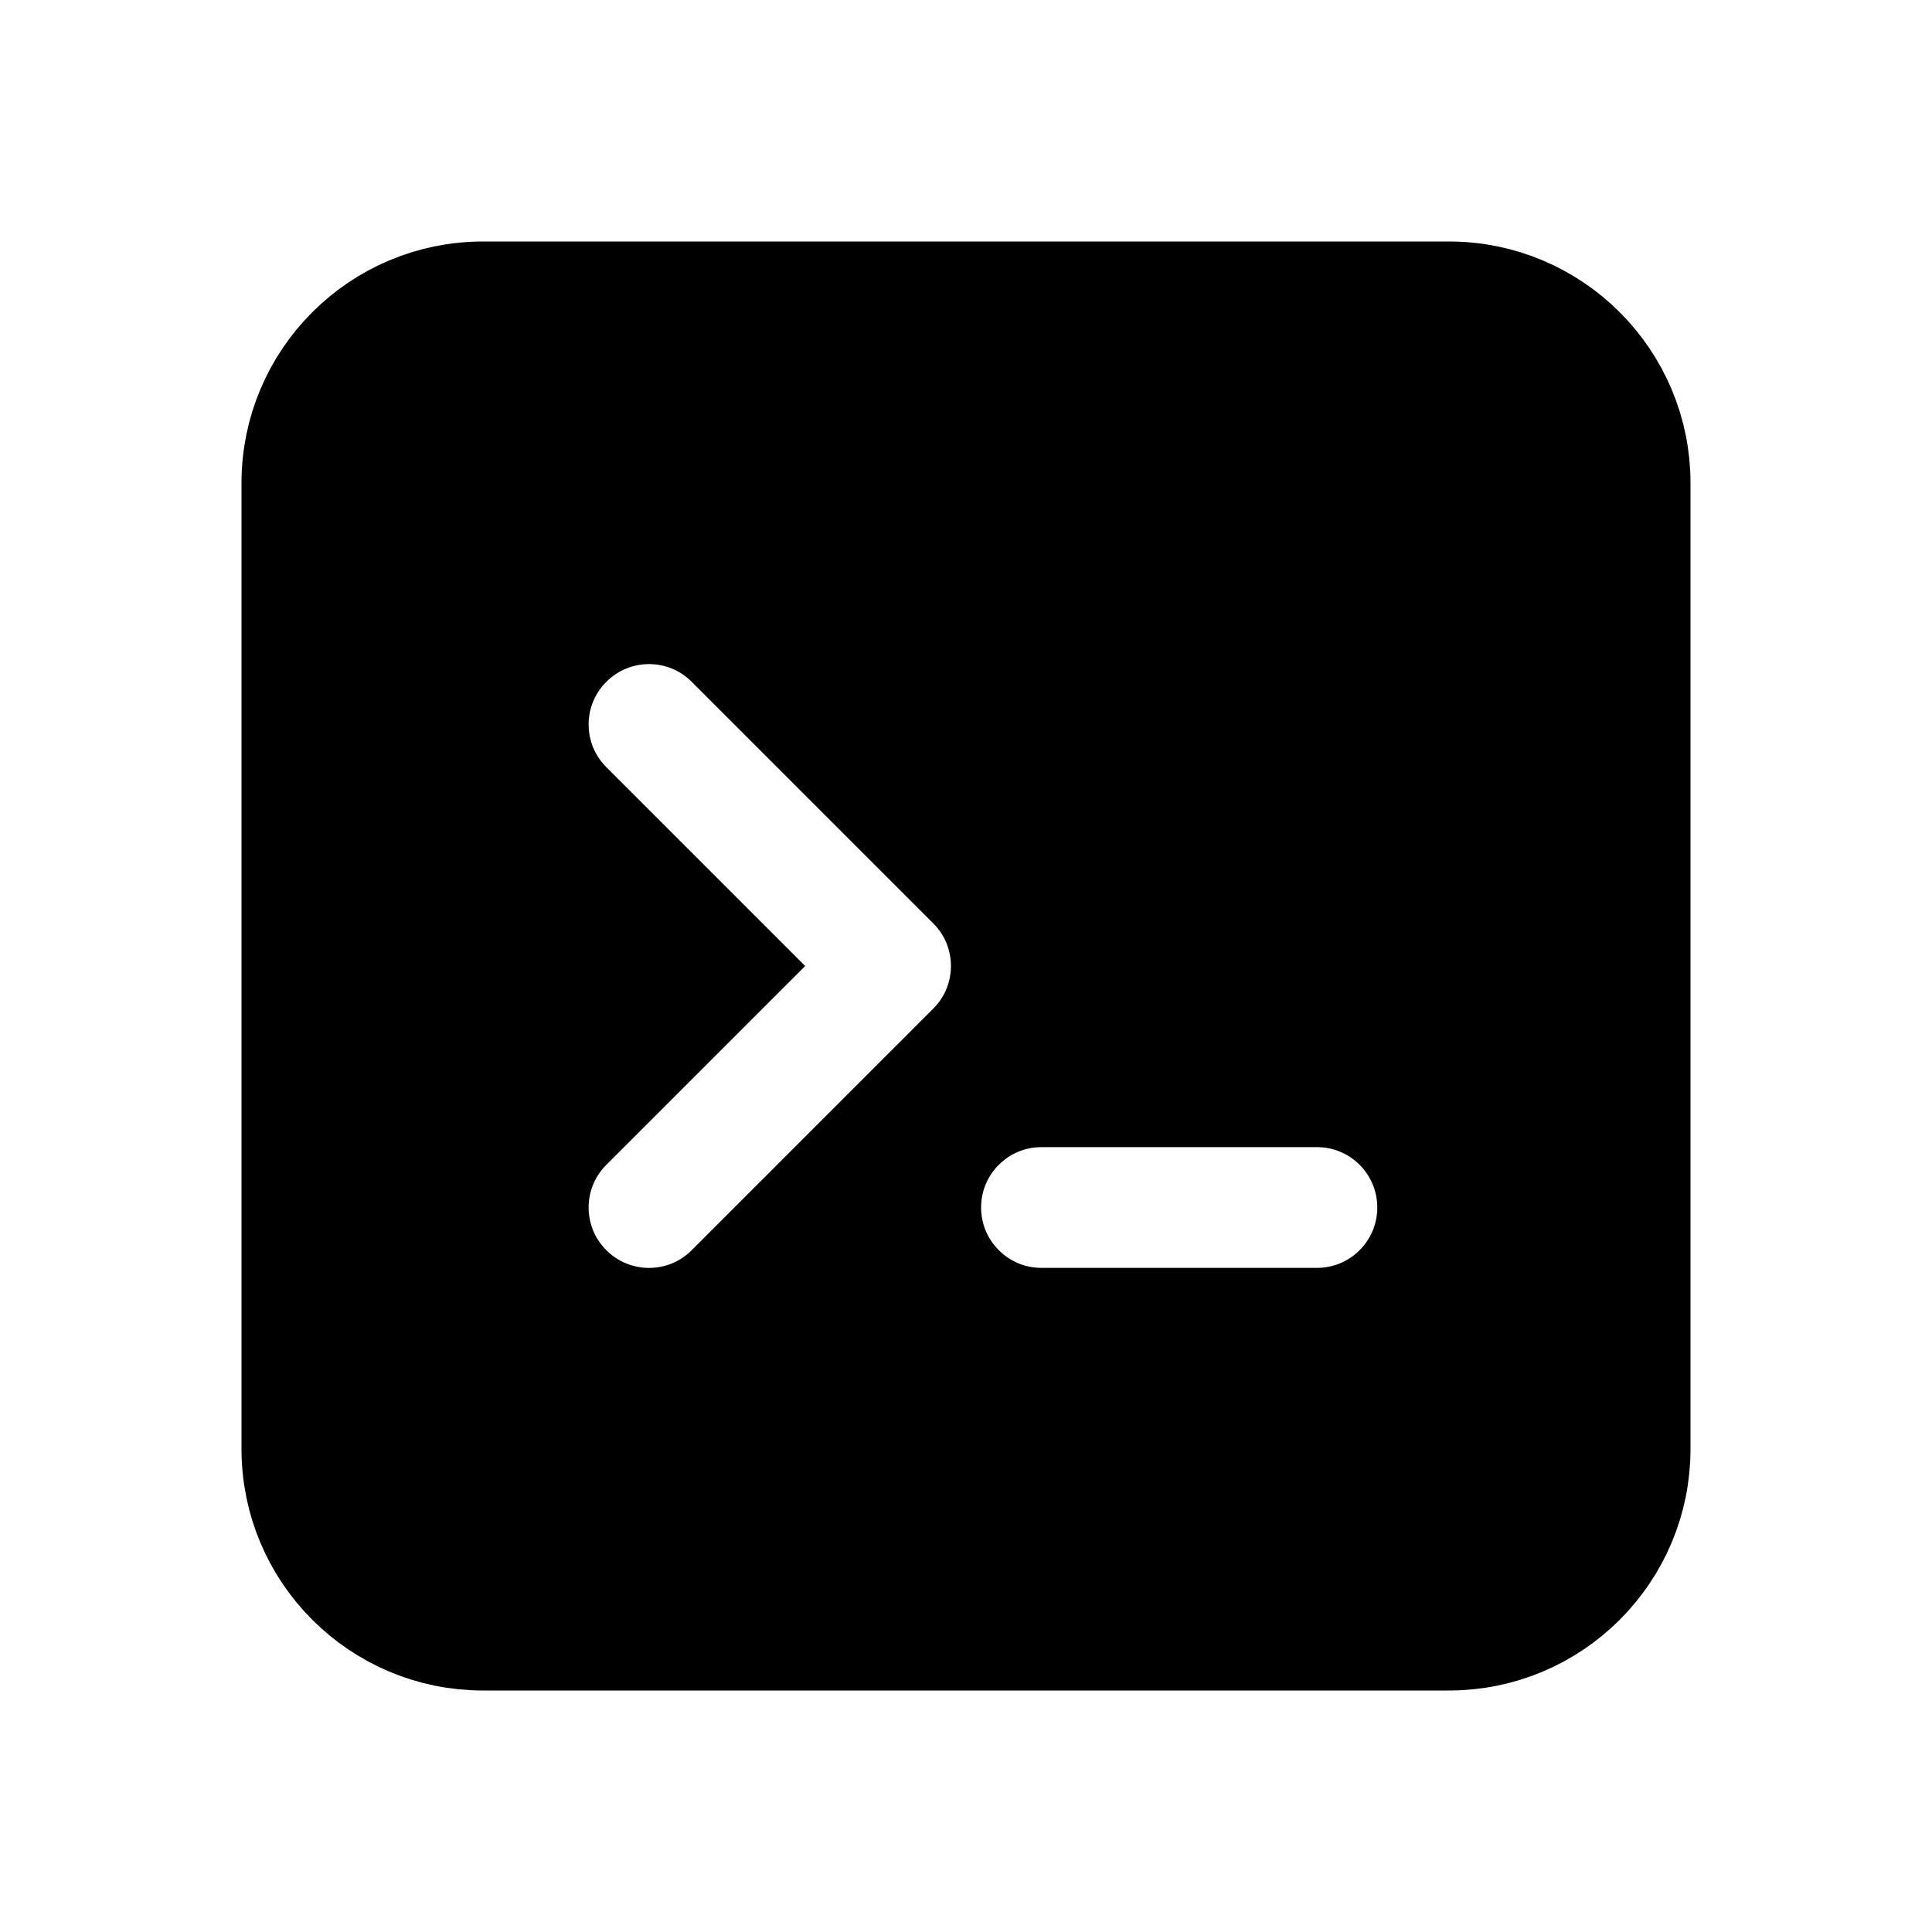
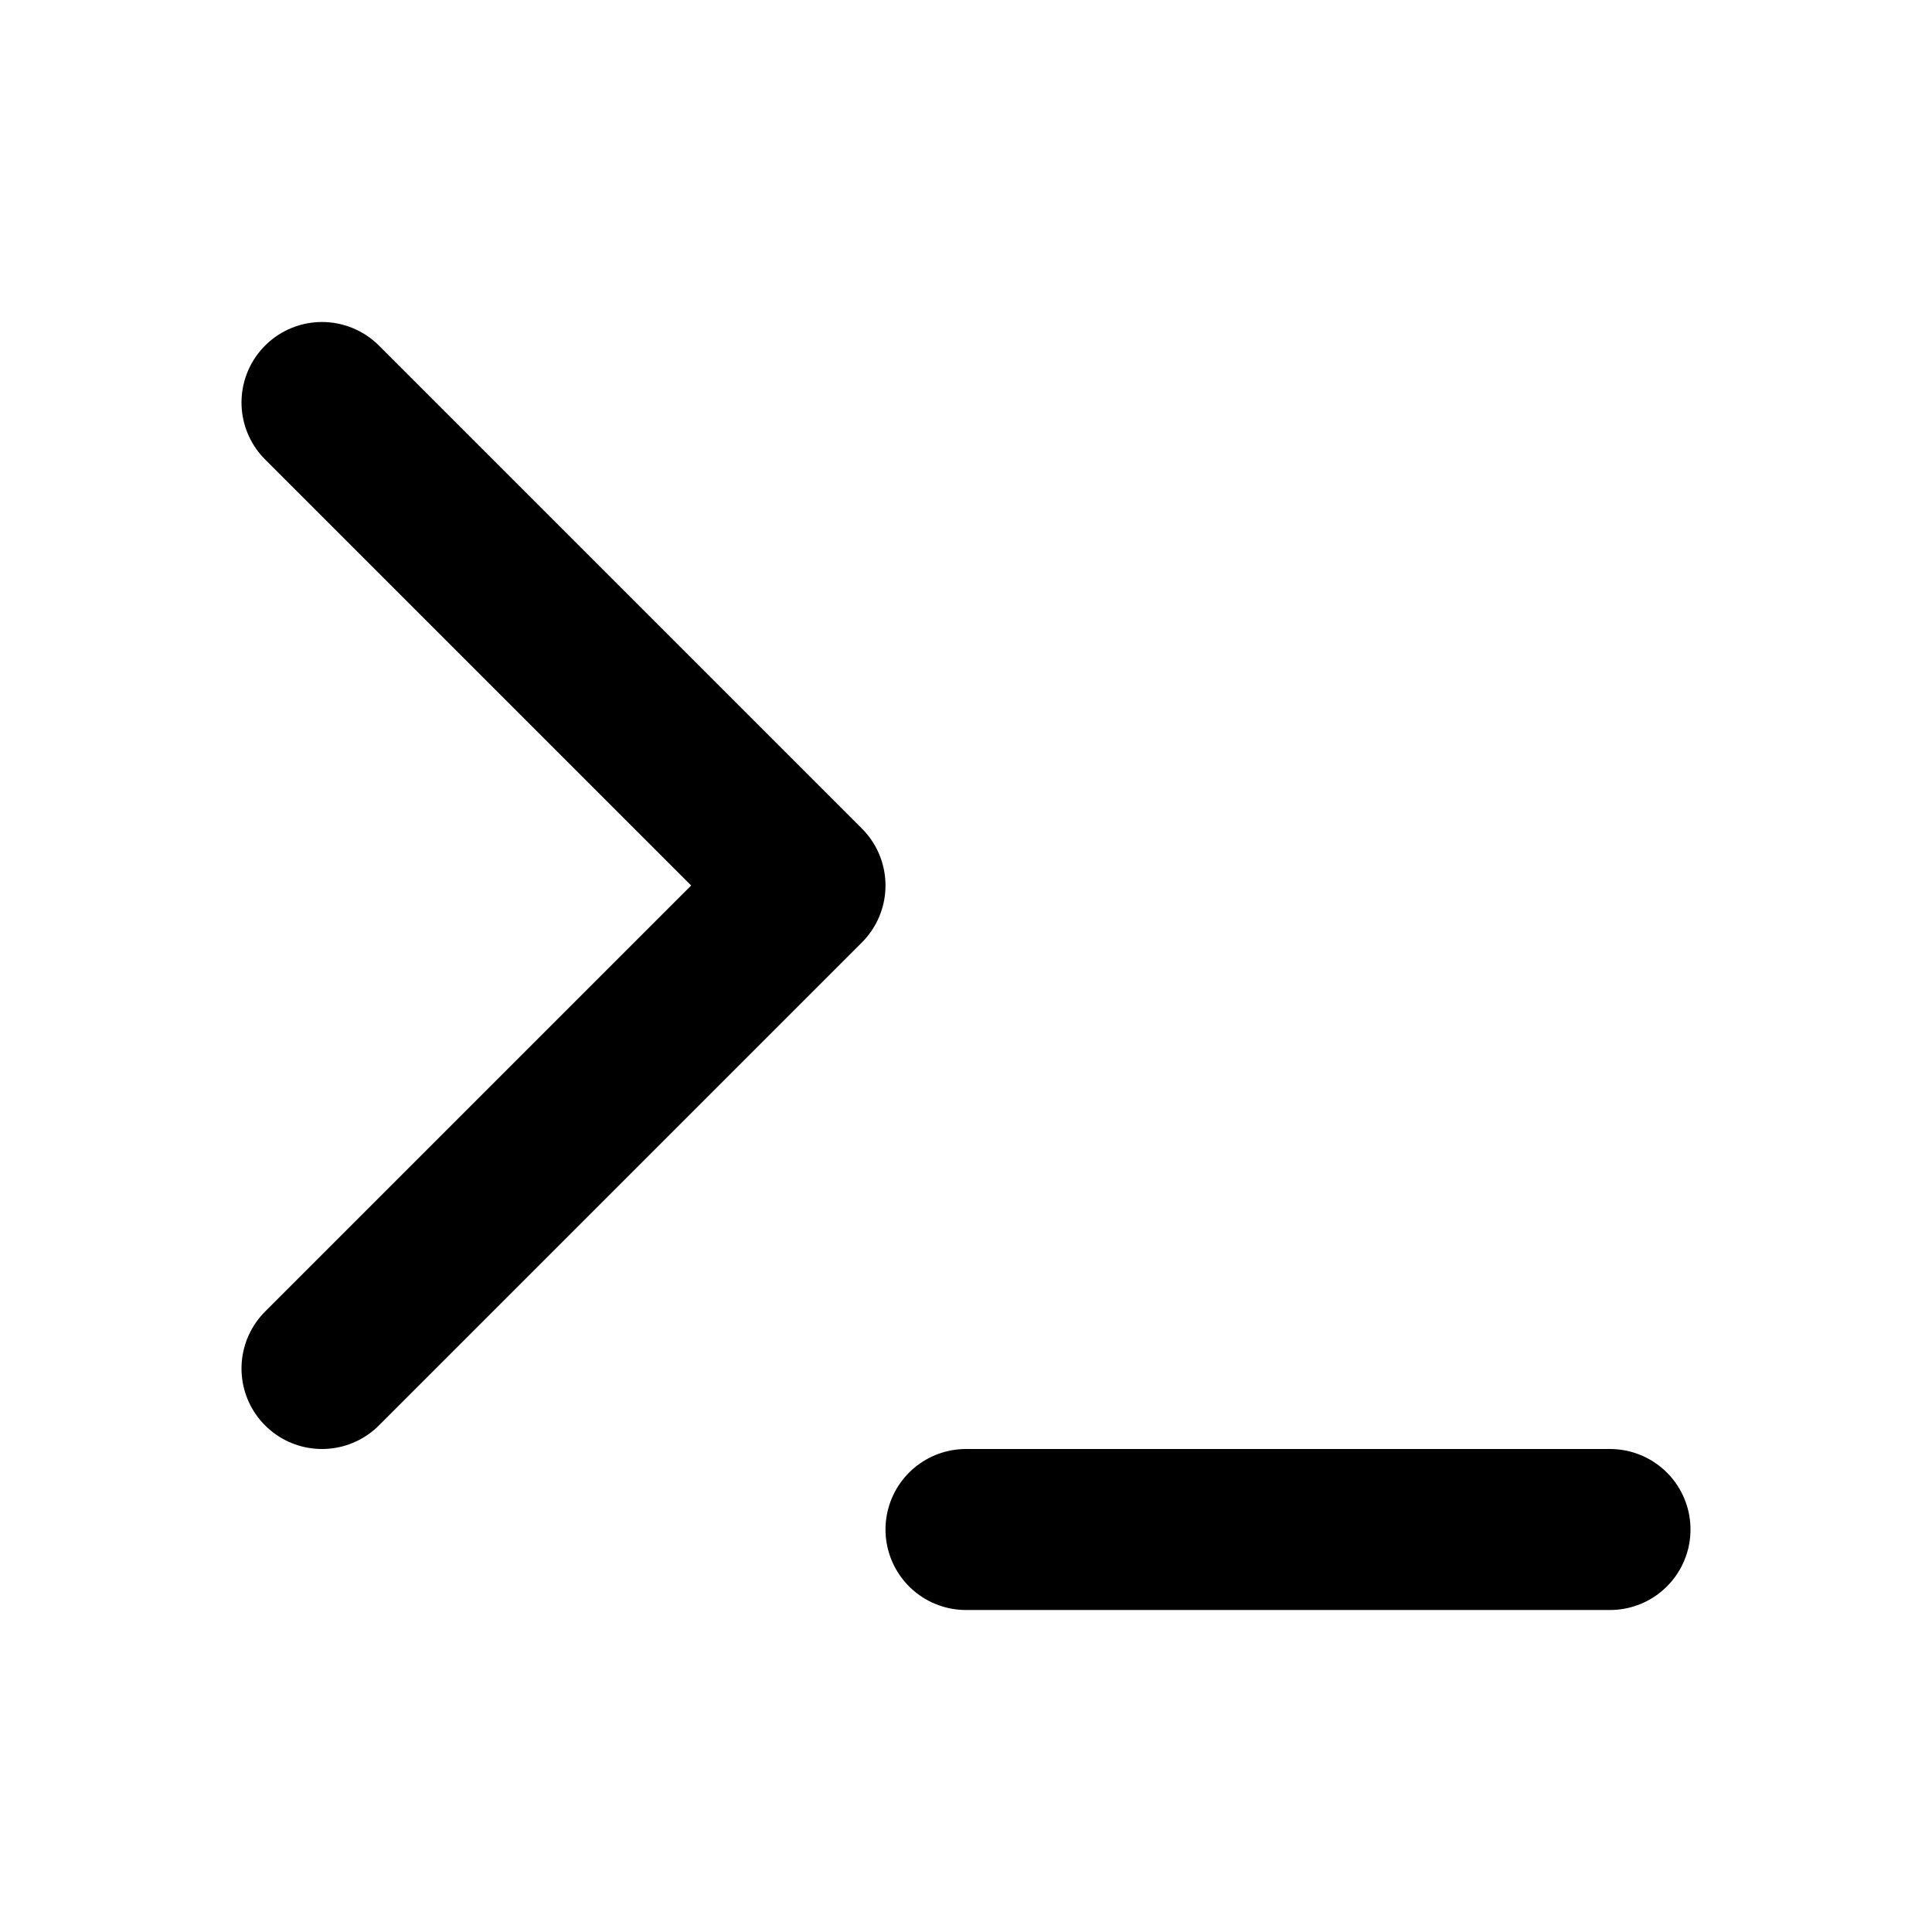
- <svg xmlns="http://www.w3.org/2000/svg" width="16" height="16" viewBox="0 0 16 16" fill="none">
-   <path d="M2.5 4C2.5 3.172 3.172 2.5 4 2.5H12C12.828 2.5 13.5 3.172 13.5 4V12C13.5 12.828 12.828 13.5 12 13.5H4C3.172 13.5 2.5 12.828 2.5 12V4ZM4.668 10.707L5.021 10.354L4.668 10.707C5.058 11.098 5.692 11.098 6.082 10.707L8.082 8.707C8.473 8.317 8.473 7.683 8.082 7.293L6.082 5.293C5.692 4.902 5.058 4.902 4.668 5.293C4.277 5.683 4.277 6.317 4.668 6.707L5.961 8L4.668 9.293C4.277 9.683 4.277 10.317 4.668 10.707ZM8.625 9C8.073 9 7.625 9.448 7.625 10C7.625 10.552 8.073 11 8.625 11H10.906C11.459 11 11.906 10.552 11.906 10C11.906 9.448 11.459 9 10.906 9H8.625Z" fill="black" stroke="black" />
+ <svg xmlns="http://www.w3.org/2000/svg" width="16" height="16" viewBox="0 0 24 24" fill="none" stroke="currentColor" stroke-width="2" stroke-linecap="round" stroke-linejoin="round">
+   <path d="M12 19h8" />
+   <path d="m4 17 6-6-6-6" />
</svg>
